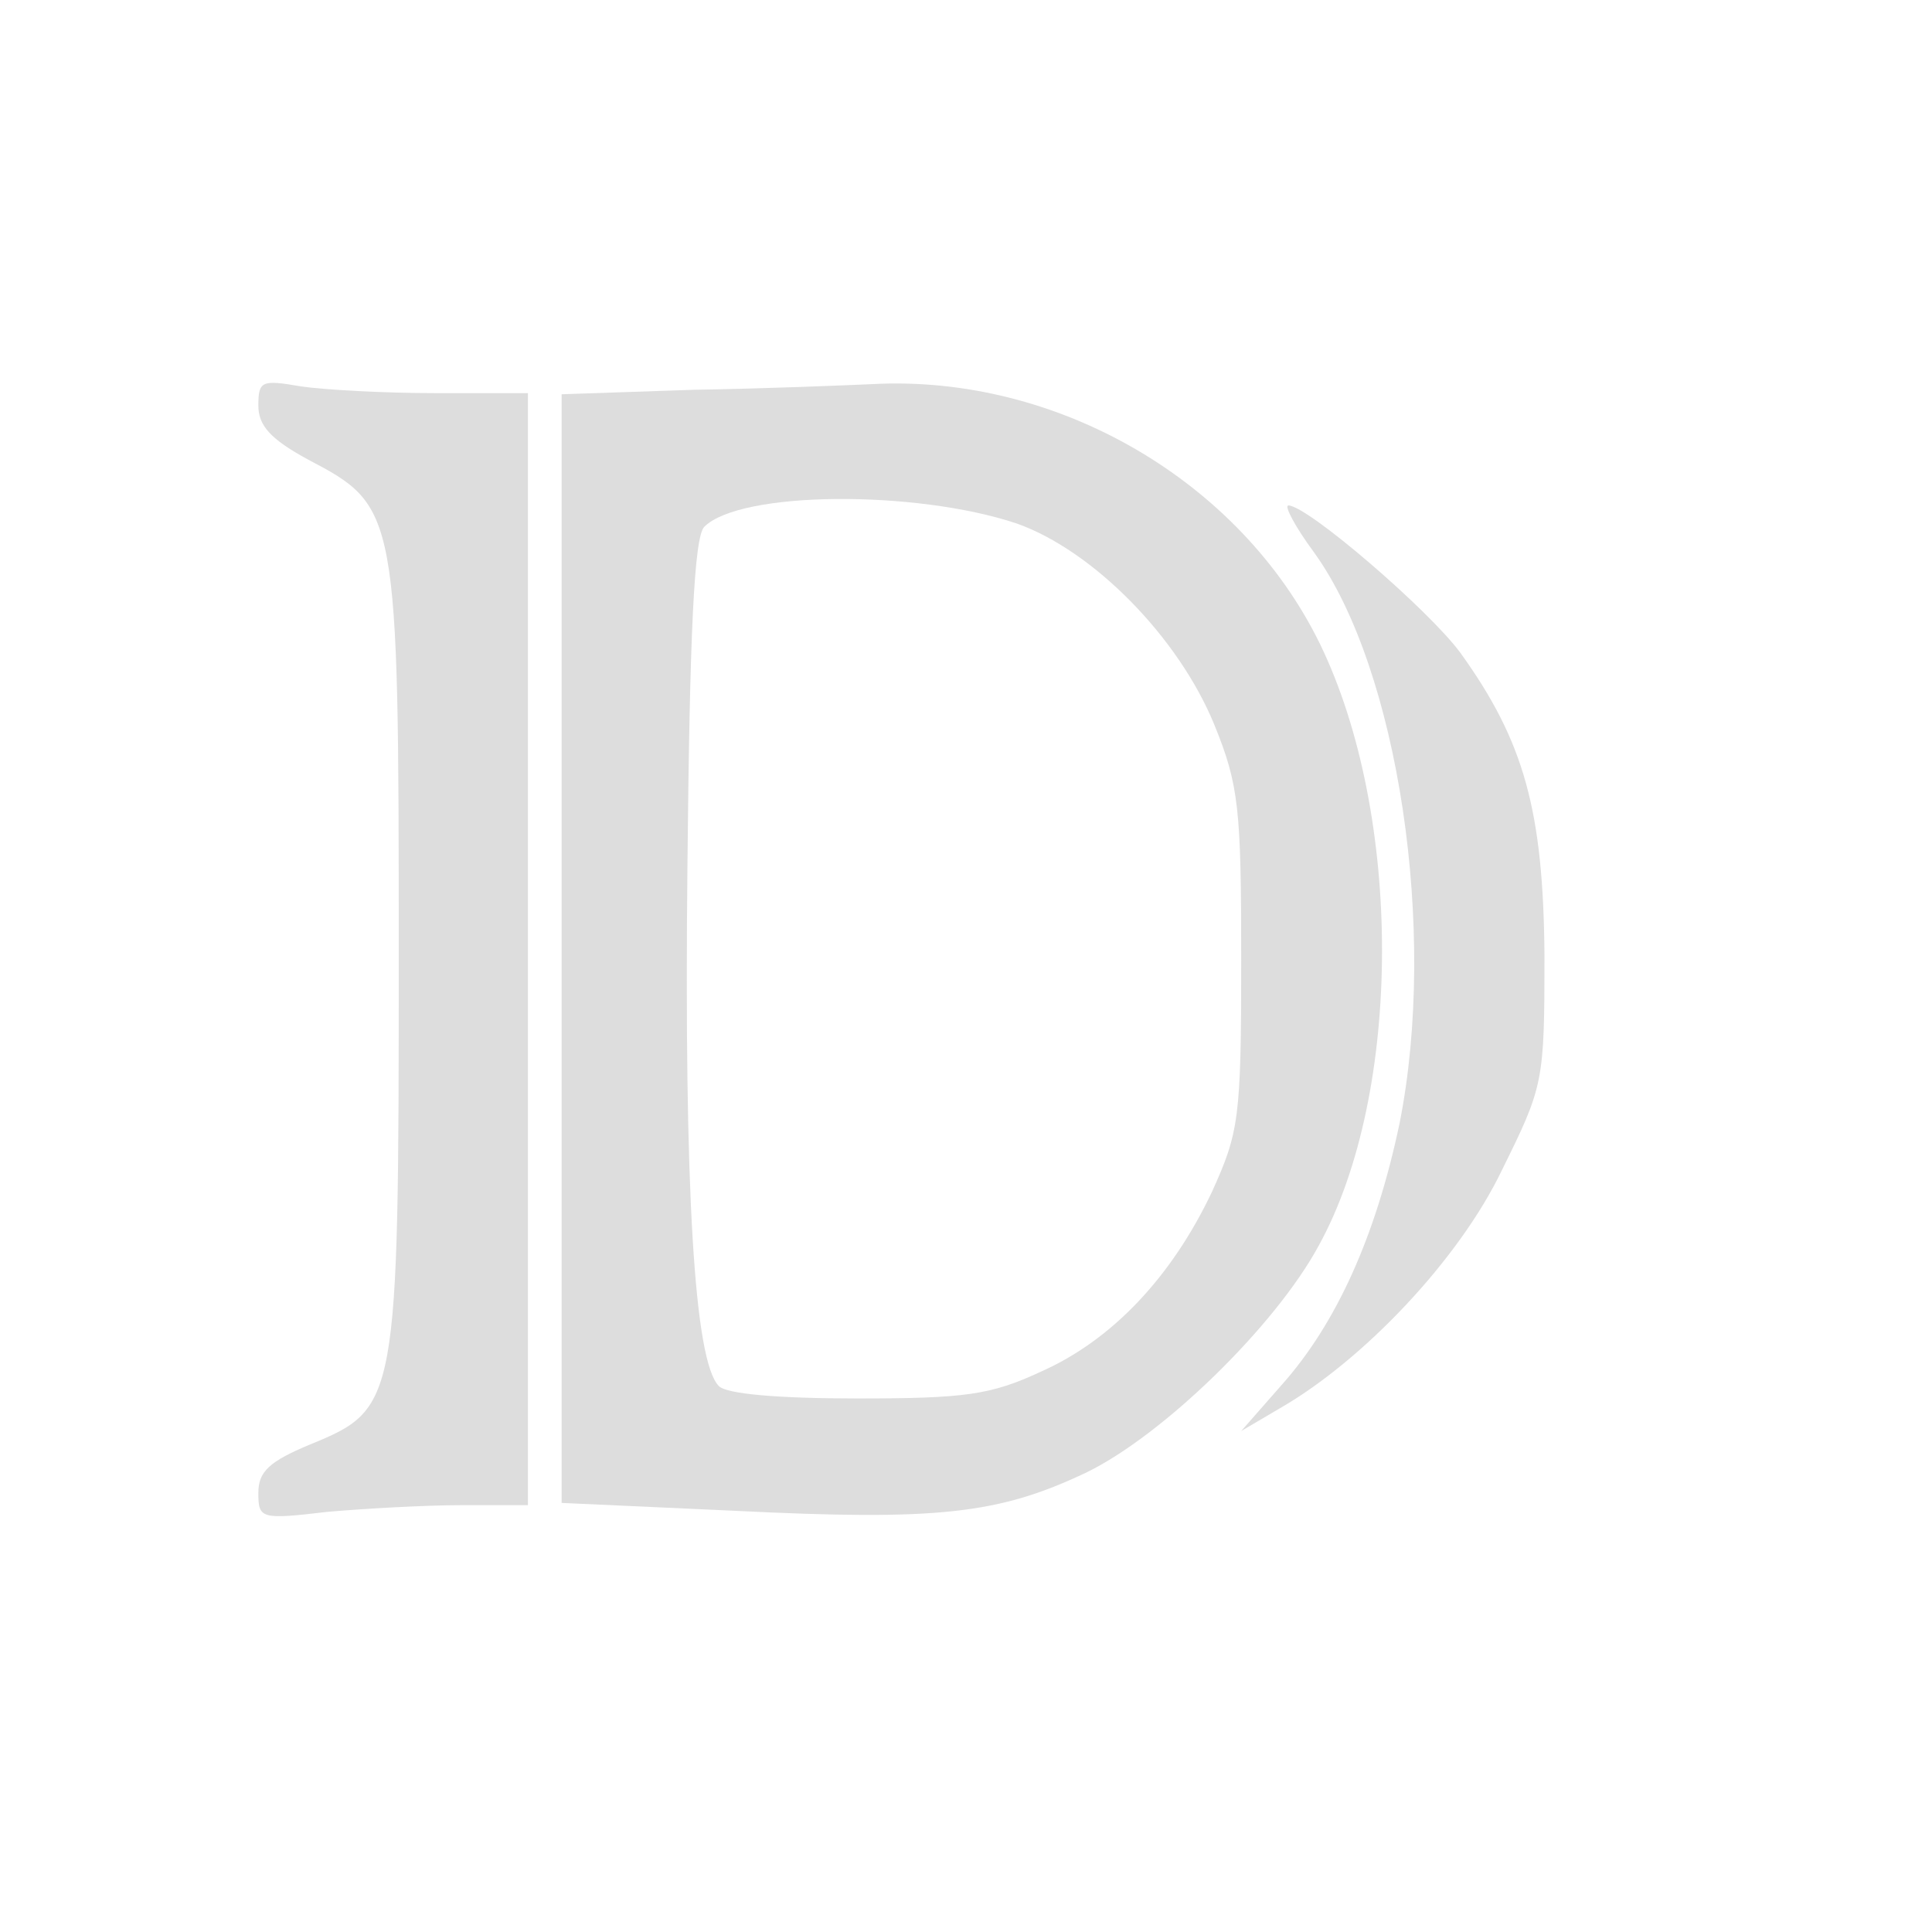
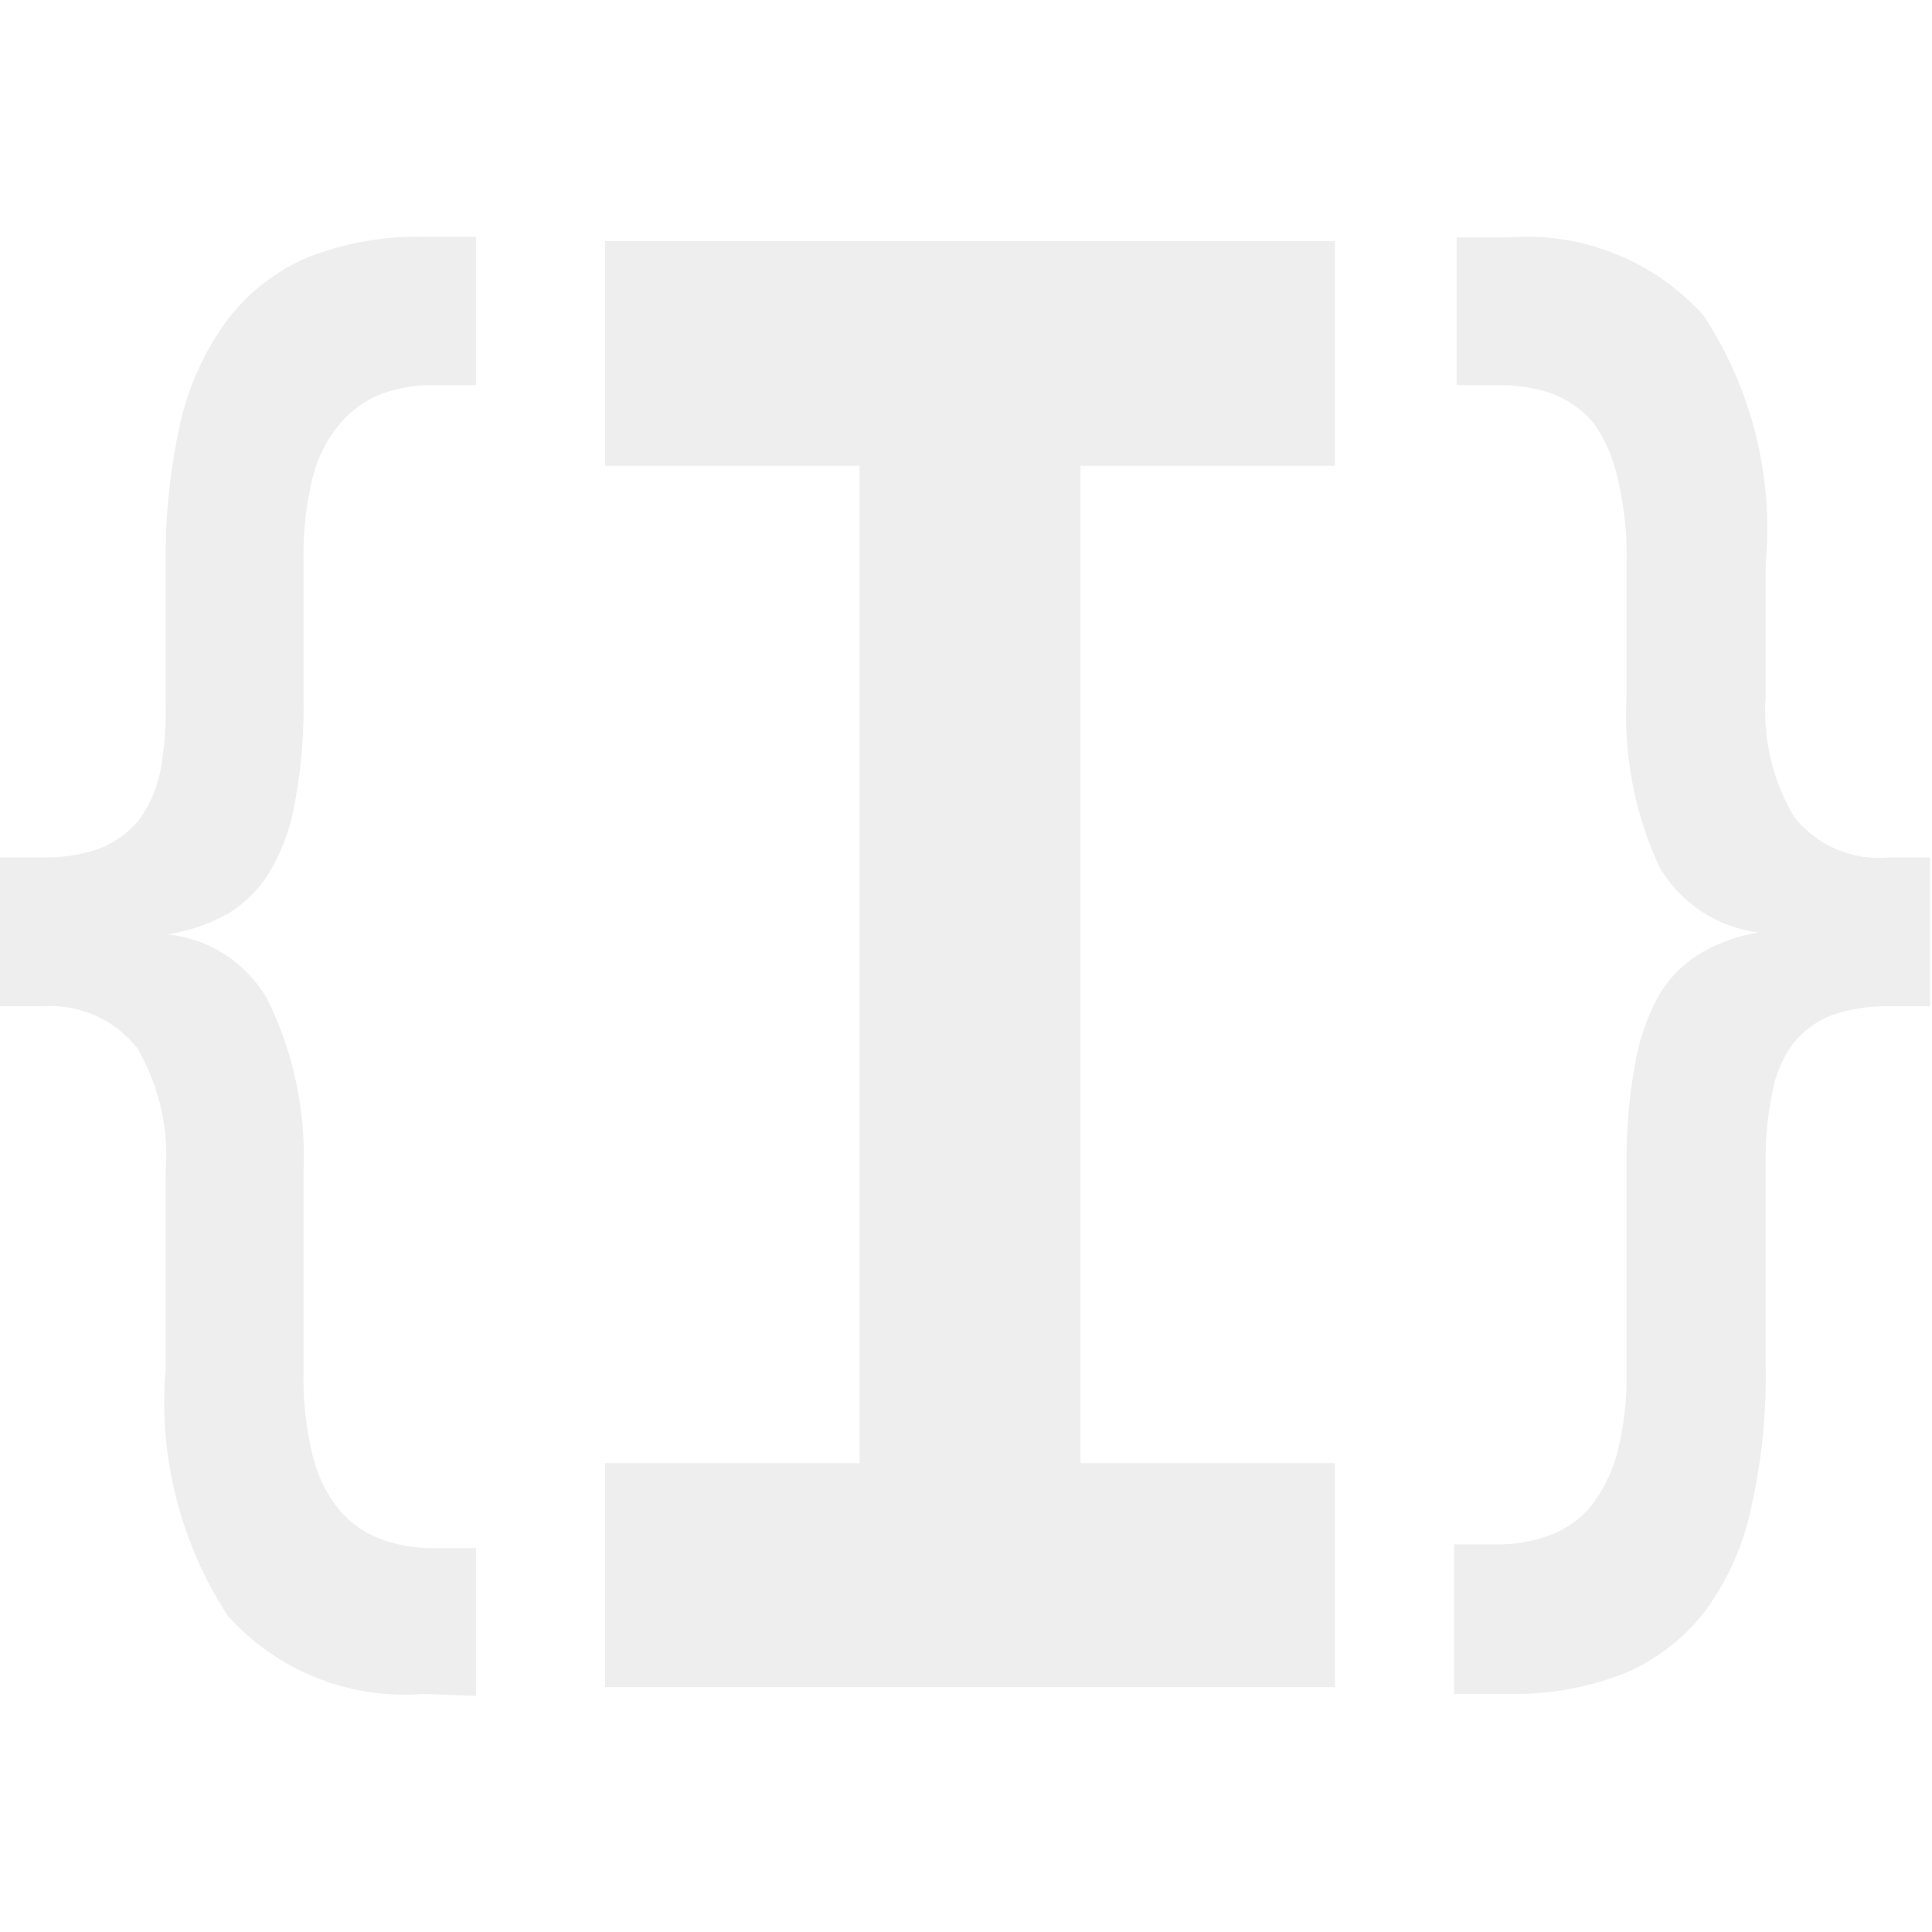
- <svg xmlns="http://www.w3.org/2000/svg" version="1.0" width="38pt" height="38pt" viewBox="0 0 172 172" preserveAspectRatio="xMidYMid meet">
-   <g transform="translate(0,172) scale(0.1,-0.1)" fill="#dddddd" stroke="none">
-     <path d="M230 1359 c0 -18 11 -30 44 -48 80 -42 81 -45 81 -441 0 -400 -1 -404 -79 -436 -36 -15 -46 -24 -46 -43 0 -23 2 -24 61 -17 34 3 88 6 120 6 l59 0 0 495 0 495 -82 0 c-46 0 -100 3 -120 6 -35 6 -38 5 -38 -17z" />
-     <path d="M618 1373 l-118 -4 0 -493 0 -494 154 -7 c181 -9 235 -3 313 34 68 33 168 130 207 202 75 136 75 384 1 536 -71 145 -234 240 -399 231 -23 -1 -94 -4 -158 -5z m287 -119 c68 -24 144 -101 176 -179 22 -54 24 -75 24 -210 0 -141 -2 -153 -26 -206 -36 -76 -89 -132 -152 -160 -45 -21 -68 -24 -164 -24 -71 0 -116 4 -123 11 -22 22 -31 175 -28 463 2 208 6 293 15 302 32 32 188 33 278 3z" />
-     <path d="M1170 1228 c75 -104 110 -337 76 -508 -21 -100 -56 -178 -105 -233 l-36 -41 34 20 c75 43 160 133 198 212 37 75 38 78 38 191 -1 129 -18 191 -75 270 -28 38 -136 131 -153 131 -4 0 6 -19 23 -42z" />
-   </g>
+ <svg xmlns="http://www.w3.org/2000/svg" width="38pt" height="38pt" viewBox="0 0 31.13 23.48">
+   <defs>
+     <style>.a{fill:#eeeeee;}</style>
+   </defs>
+   <path class="a" d="M7.14,27.41A3.82,3.82,0,0,1,4,26.15a6.32,6.32,0,0,1-1-4V19a3.43,3.43,0,0,0-.46-2A1.79,1.79,0,0,0,1,16.33H.33v-2.4H1a2.6,2.6,0,0,0,.93-.14,1.59,1.59,0,0,0,.63-.45,2,2,0,0,0,.35-.78A5.33,5.33,0,0,0,3,11.43V9.2a9.76,9.76,0,0,1,.24-2.29A4.48,4.48,0,0,1,4,5.26a3.24,3.24,0,0,1,1.29-1,4.91,4.91,0,0,1,1.89-.33H8V6.32H7.36a2.43,2.43,0,0,0-.88.14,1.66,1.66,0,0,0-.67.48,2.11,2.11,0,0,0-.44.86,5.11,5.11,0,0,0-.15,1.34v2.21A8.28,8.28,0,0,1,5.09,13a3.27,3.27,0,0,1-.39,1.12,2,2,0,0,1-.67.7,2.89,2.89,0,0,1-1,.35,2.1,2.1,0,0,1,1.61,1.05A5.72,5.72,0,0,1,5.22,19v3.22a5.22,5.22,0,0,0,.15,1.36,2.2,2.2,0,0,0,.44.88,1.61,1.61,0,0,0,.67.46,2.43,2.43,0,0,0,.88.14H8v2.38Z" transform="translate(-0.33 -3.94)" />
+   <path class="a" d="M24.64,3.94A3.83,3.83,0,0,1,27.78,5.2a6.25,6.25,0,0,1,1,4v2.13a3.34,3.34,0,0,0,.46,1.95,1.74,1.74,0,0,0,1.54.65h.65v2.4h-.65a2.6,2.6,0,0,0-.93.14,1.49,1.49,0,0,0-.62.45,1.87,1.87,0,0,0-.34.78,5.2,5.2,0,0,0-.11,1.13v3.33a9.61,9.61,0,0,1-.24,2.28,4.28,4.28,0,0,1-.74,1.64,3.23,3.23,0,0,1-1.3,1,4.91,4.91,0,0,1-1.89.33h-.85V25h.65a2.41,2.41,0,0,0,.87-.14,1.58,1.58,0,0,0,.68-.47,2.44,2.44,0,0,0,.43-.87,5.11,5.11,0,0,0,.15-1.34V18.92a8.61,8.61,0,0,1,.13-1.63,3.5,3.5,0,0,1,.38-1.12,1.93,1.93,0,0,1,.67-.69,2.67,2.67,0,0,1,.95-.34,2.15,2.15,0,0,1-1.61-1.07,5.86,5.86,0,0,1-.52-2.78V9.18a5.38,5.38,0,0,0-.15-1.38A2.41,2.41,0,0,0,26,6.92a1.67,1.67,0,0,0-.68-.47,2.65,2.65,0,0,0-.87-.13h-.65V3.94Z" transform="translate(-0.33 -3.94)" />
+   <path class="a" d="M10.08,7.62V4H21.84V7.62h-4.1V23.69h4.1V27.3H10.08V23.69h4.1V7.62Z" transform="translate(-0.33 -3.94)" />
</svg>
